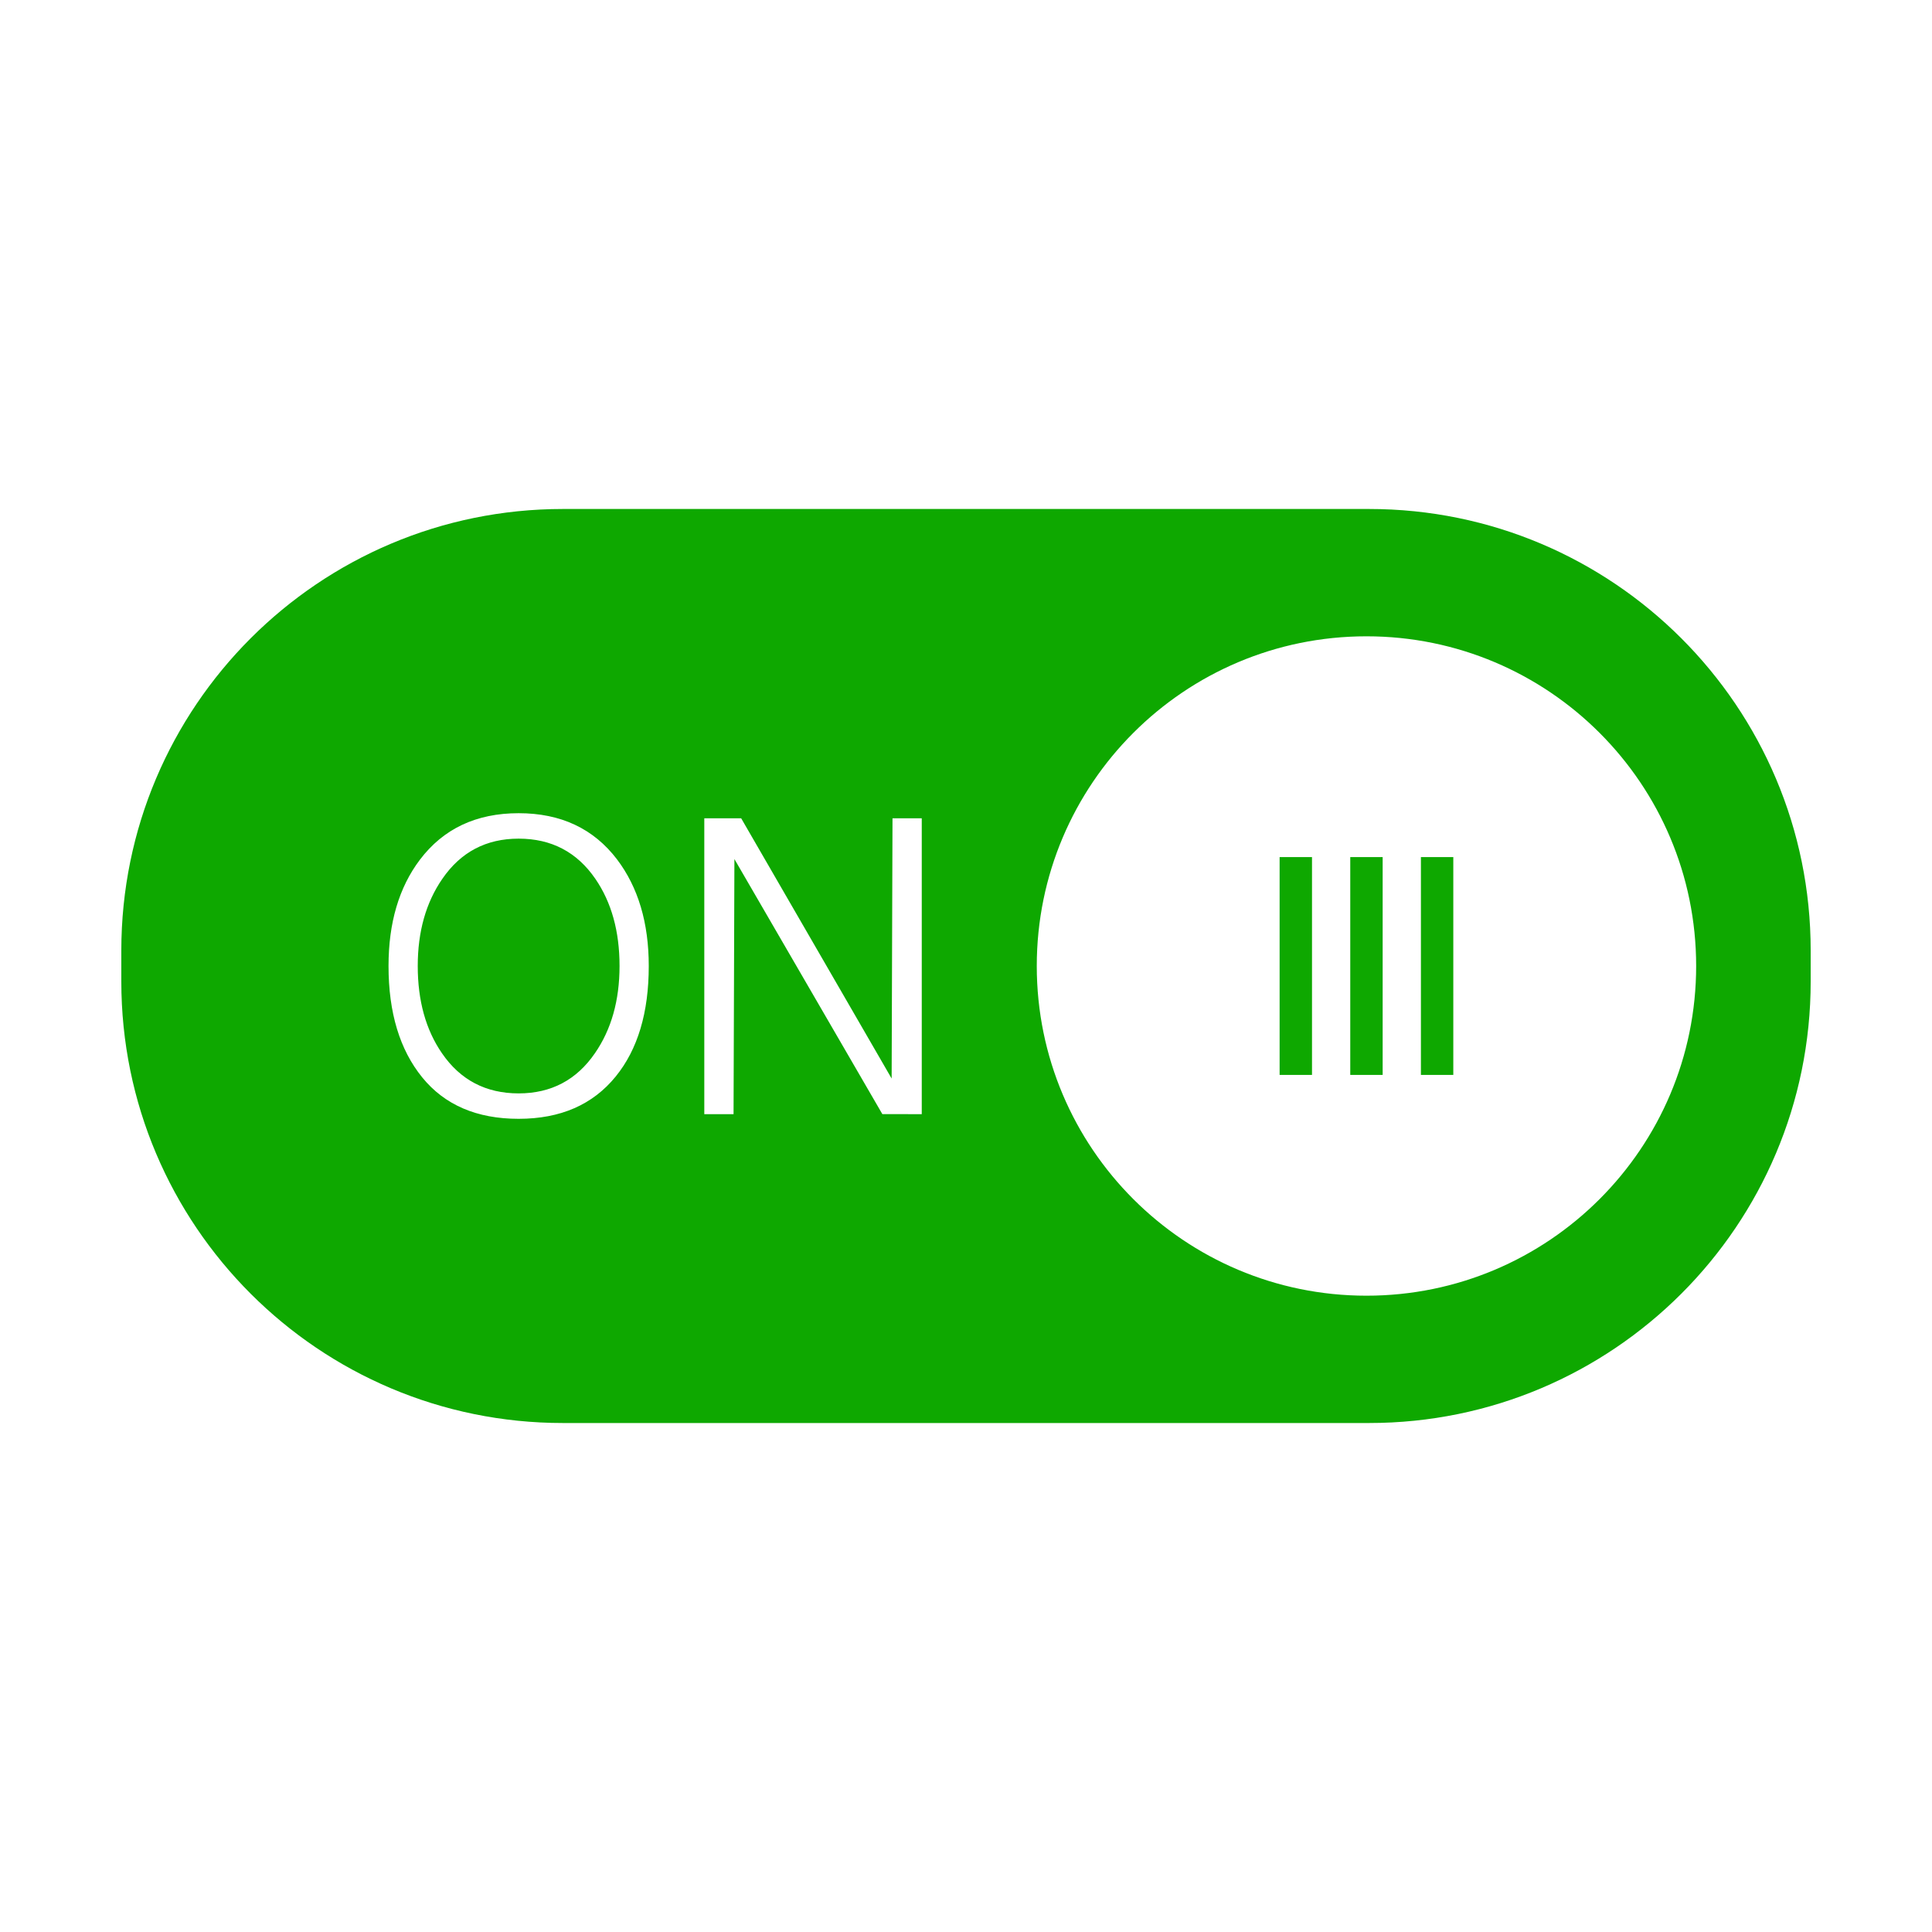
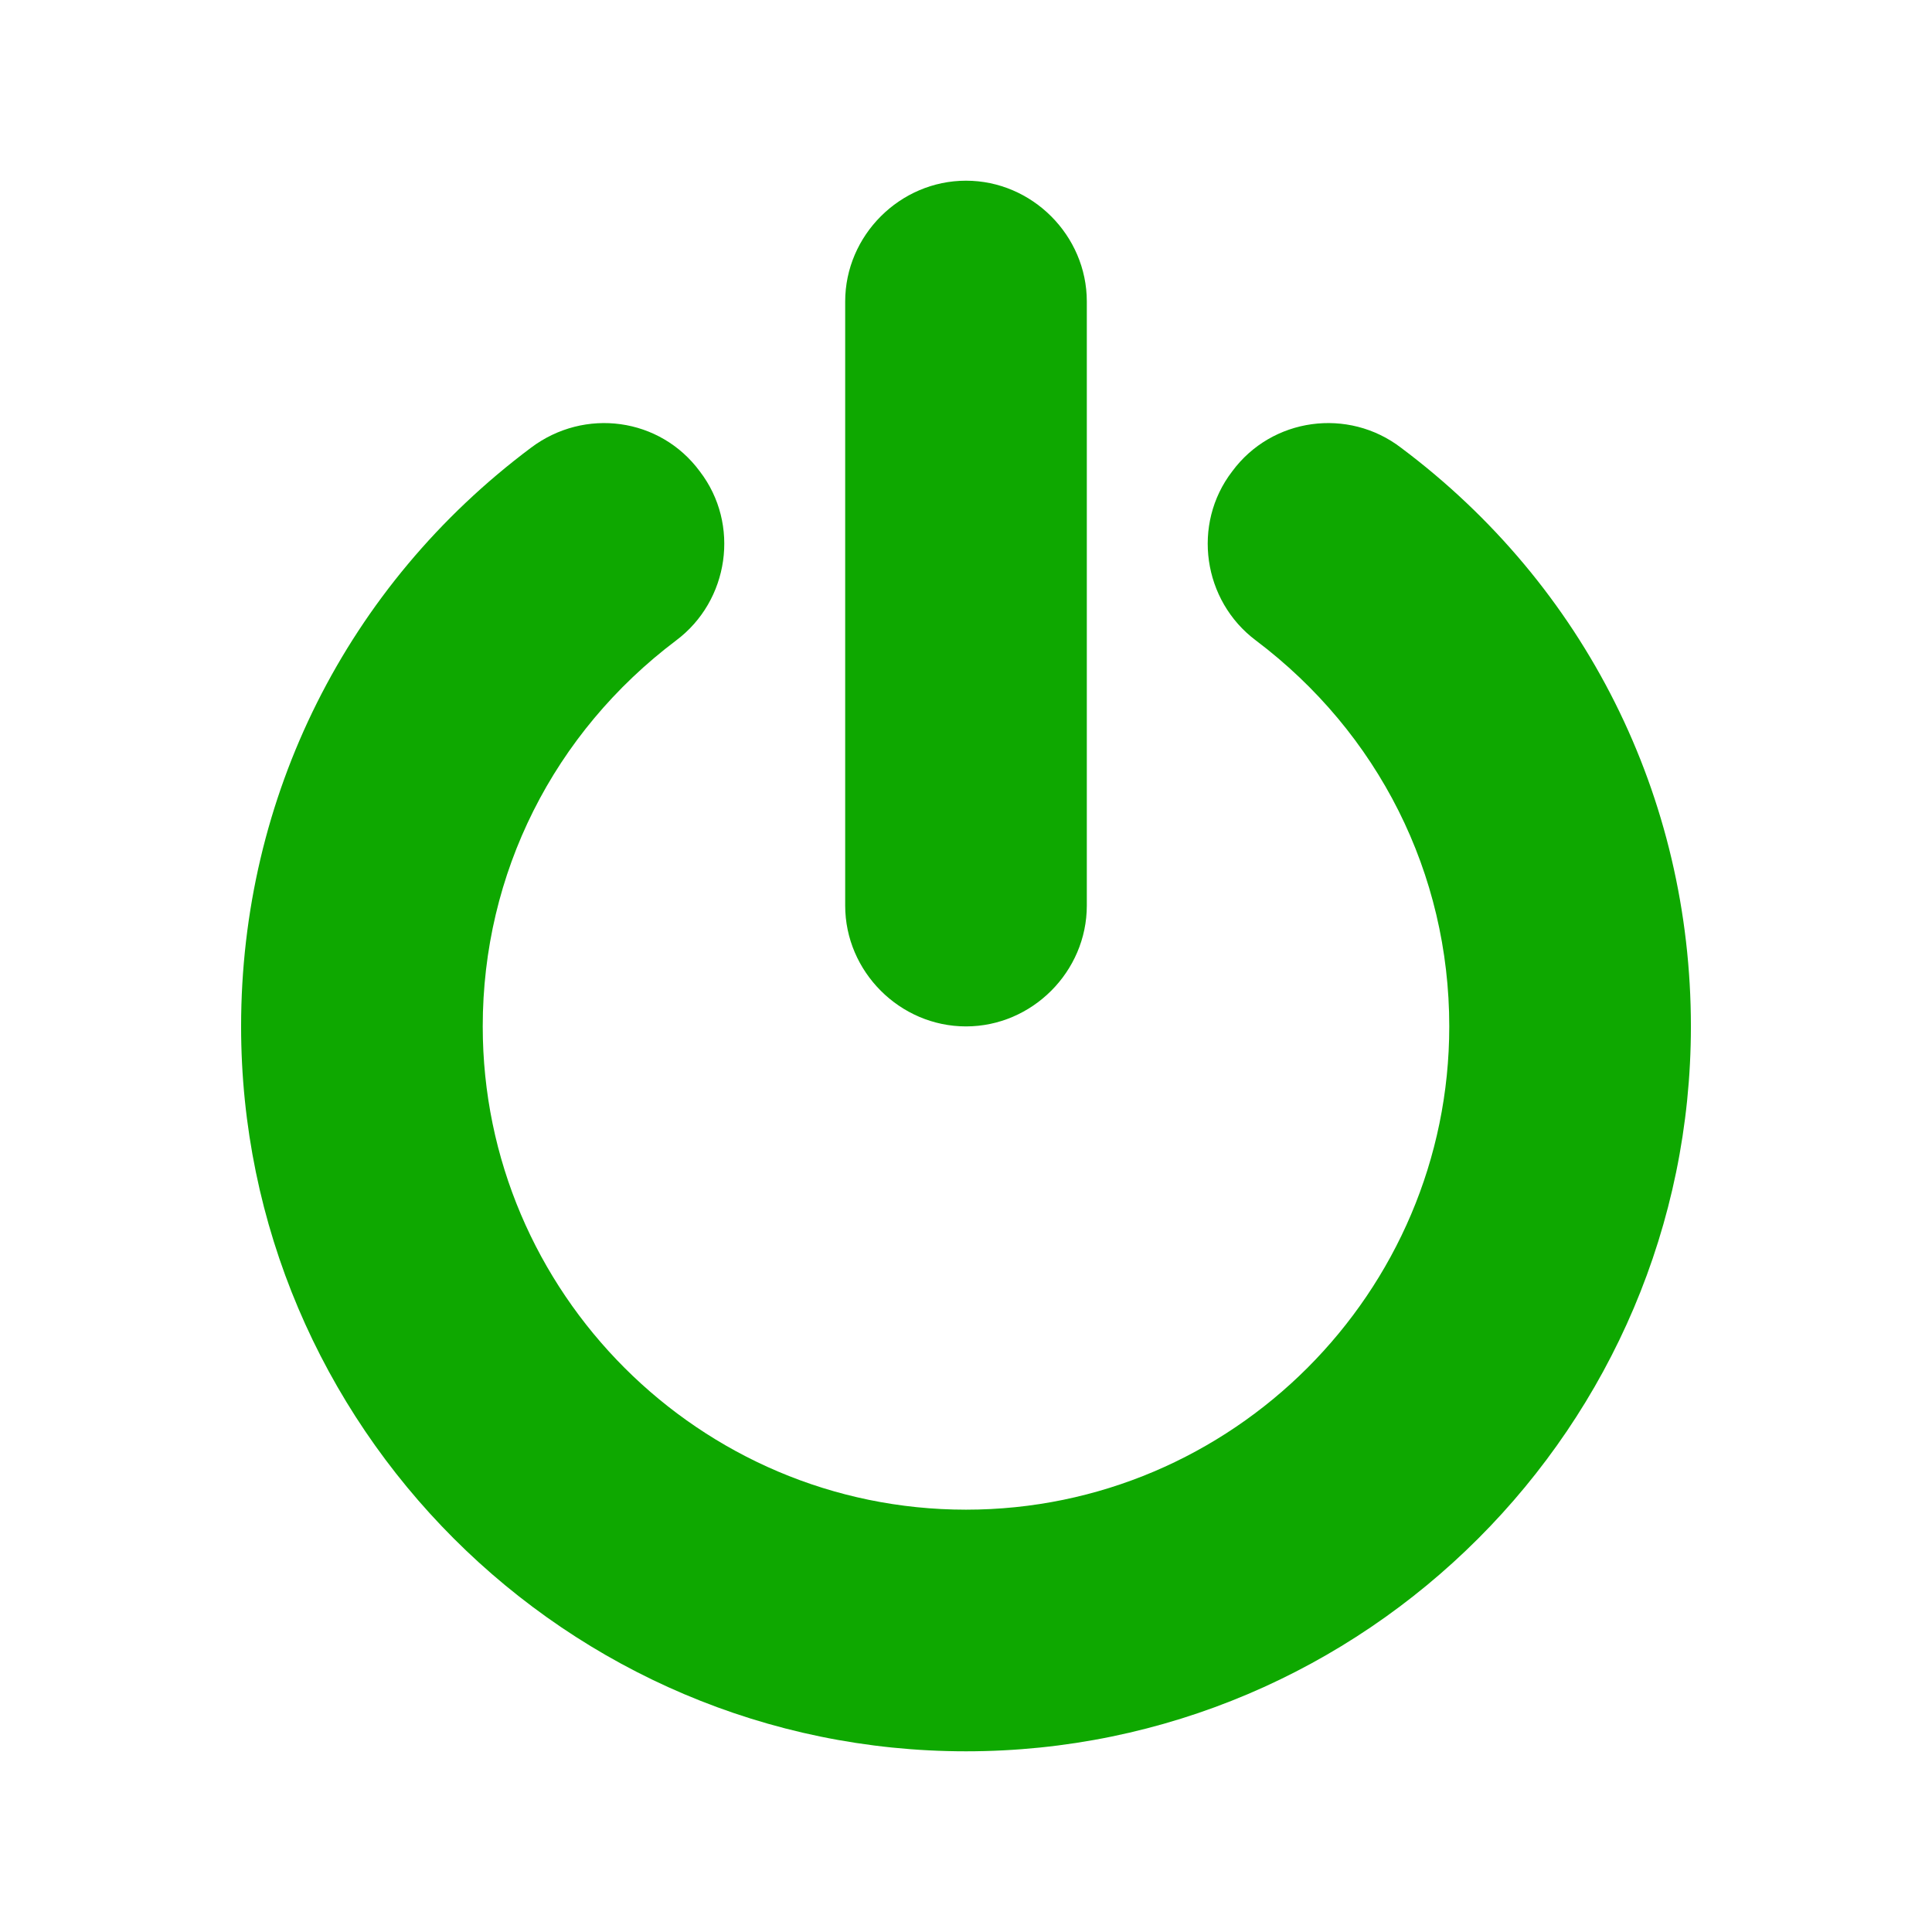
<svg xmlns="http://www.w3.org/2000/svg" class="icon" width="32px" height="32.00px" viewBox="0 0 1024 1024" version="1.1">
-   <path fill="#0ea800" d="M678.223 454.27l17.168 0 0 115.46-17.168 0 0-115.46ZM715.668 454.27l17.168 0 0 115.46-17.168 0 0-115.46ZM753.113 454.27l17.168 0 0 115.46-17.168 0 0-115.46ZM725.668 269.772 298.331 269.772c-129.247 0-234.028 104.782-234.028 234.028l0 16.401c0 129.247 104.782 234.027 234.028 234.027l427.337 0c129.247 0 234.029-104.781 234.029-234.027l0-16.401C959.697 374.555 854.913 269.772 725.668 269.772zM326.342 570.562c-12.142 14.956-29.291 22.434-51.451 22.434-22.177 0-39.2-7.321-51.121-21.977-11.902-14.664-17.844-34.336-17.844-59.019 0-22.873 5.541-41.65 16.62-56.313 12.434-16.447 29.875-24.674 52.345-24.674 22.323 0 39.693 8.146 52.126 24.455 11.225 14.809 16.839 33.66 16.839 56.532C343.856 536.683 338.024 556.21 326.342 570.562zM488.55 590.527l-20.88-0.019-78.418-135.187-0.456 135.205-15.504 0L373.292 433.711l19.546 0 79.752 137.939 0.456-137.939 15.504 0L488.551 590.527zM724.261 686.744c-96.516 0-174.751-78.235-174.751-174.744s78.235-174.744 174.751-174.744c96.501 0 174.736 78.236 174.736 174.744S820.761 686.744 724.261 686.744zM274.89 444.499c-17.222 0-30.697 7.103-40.442 21.3-8.685 12.56-13.035 27.973-13.035 46.201 0 18.401 4.278 33.805 12.815 46.211 9.727 14.206 23.294 21.309 40.662 21.309 17.224 0 30.697-7.104 40.442-21.309 8.684-12.56 13.037-27.965 13.037-46.211 0-18.383-4.278-33.788-12.817-46.201C305.807 451.601 292.26 444.499 274.89 444.499z" />
+   <path fill="#0ea800" d="M512 928.229c-211.616 0-384.211-172.595-384.211-384.211 0-121.567 56.031-233.628 153.584-306.668 28.516-21.512 68.538-16.009 89.549 12.507 21.512 28.016 15.509 68.538-12.507 89.549-65.036 49.027-102.556 123.568-102.556 204.612 0 141.077 115.063 256.141 256.141 256.141 141.077 0 256.141-115.063 256.141-256.141 0-81.044-37.521-155.585-102.557-204.612-28.015-21.012-34.019-61.534-12.507-89.549 21.012-28.516 61.534-34.019 89.55-12.507 97.553 73.04 153.584 185.102 153.584 306.668C896.211 755.634 723.616 928.229 512 928.229zM576.035 479.982c0 35.02-29.016 64.035-64.035 64.035-35.019 0-64.035-29.016-64.035-64.035L447.965 159.807c0-35.019 29.016-64.035 64.035-64.035 35.02 0 64.035 29.016 64.035 64.035L576.035 479.982z" />
</svg>
